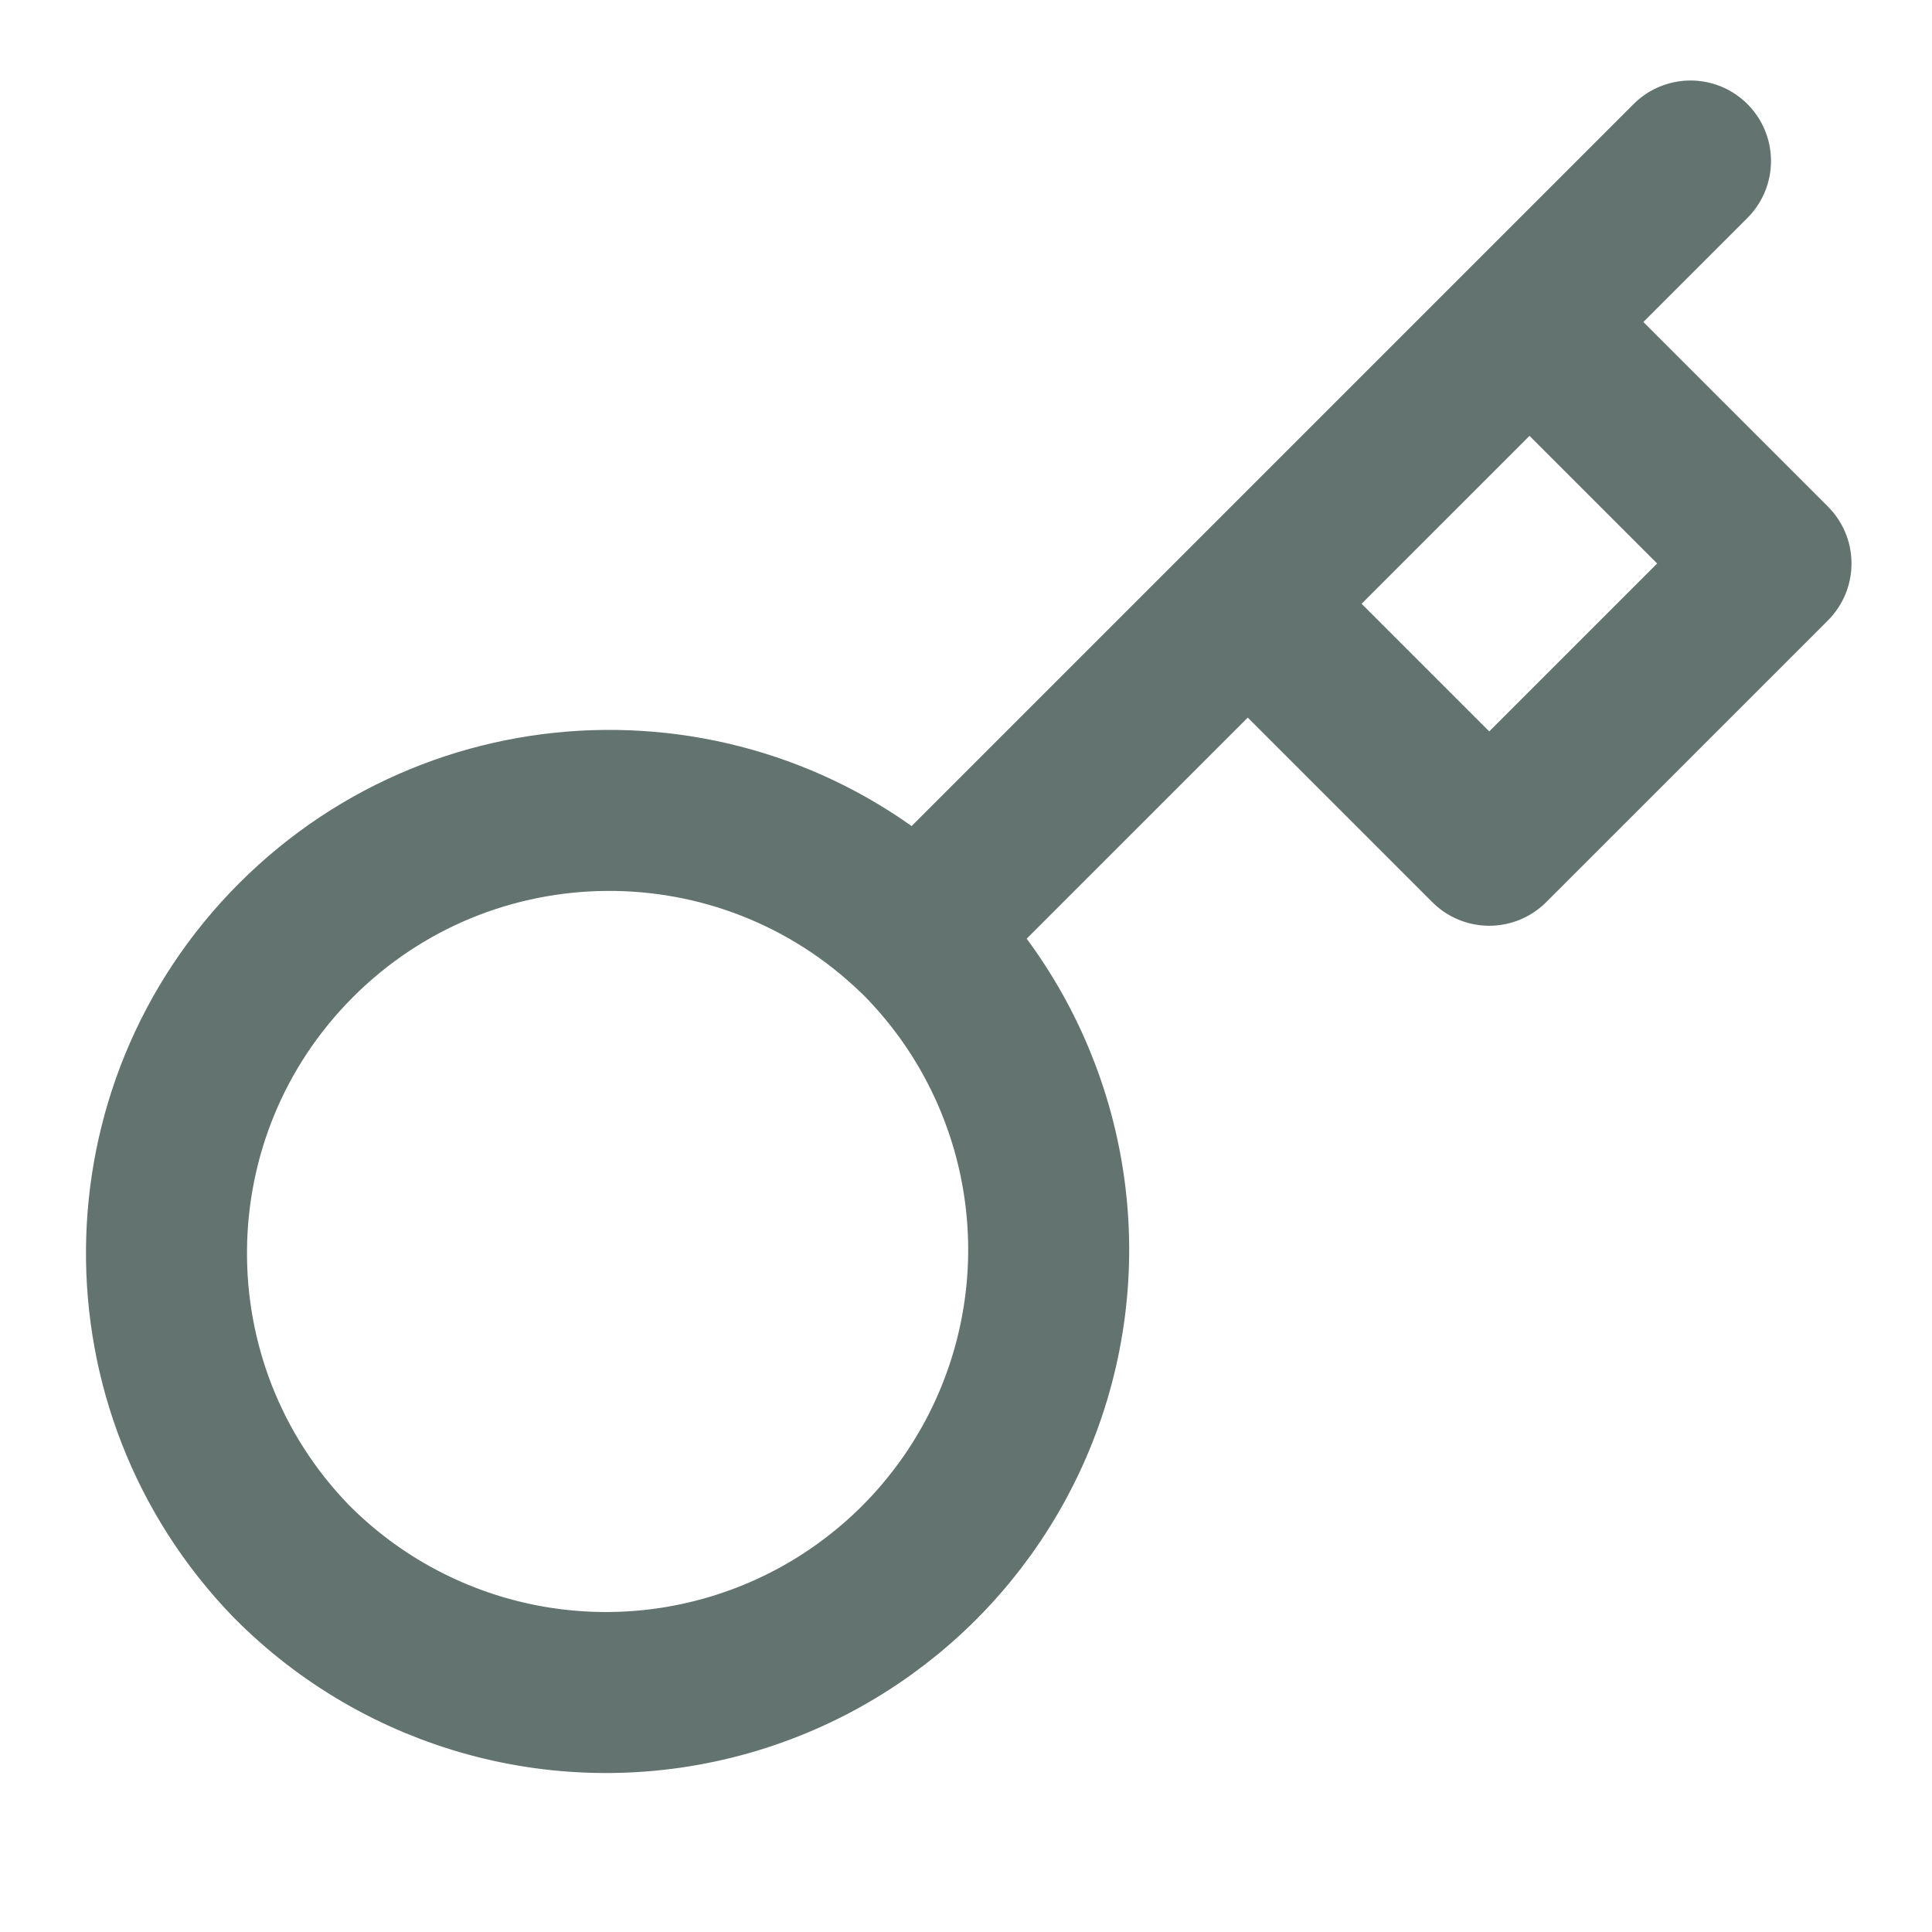
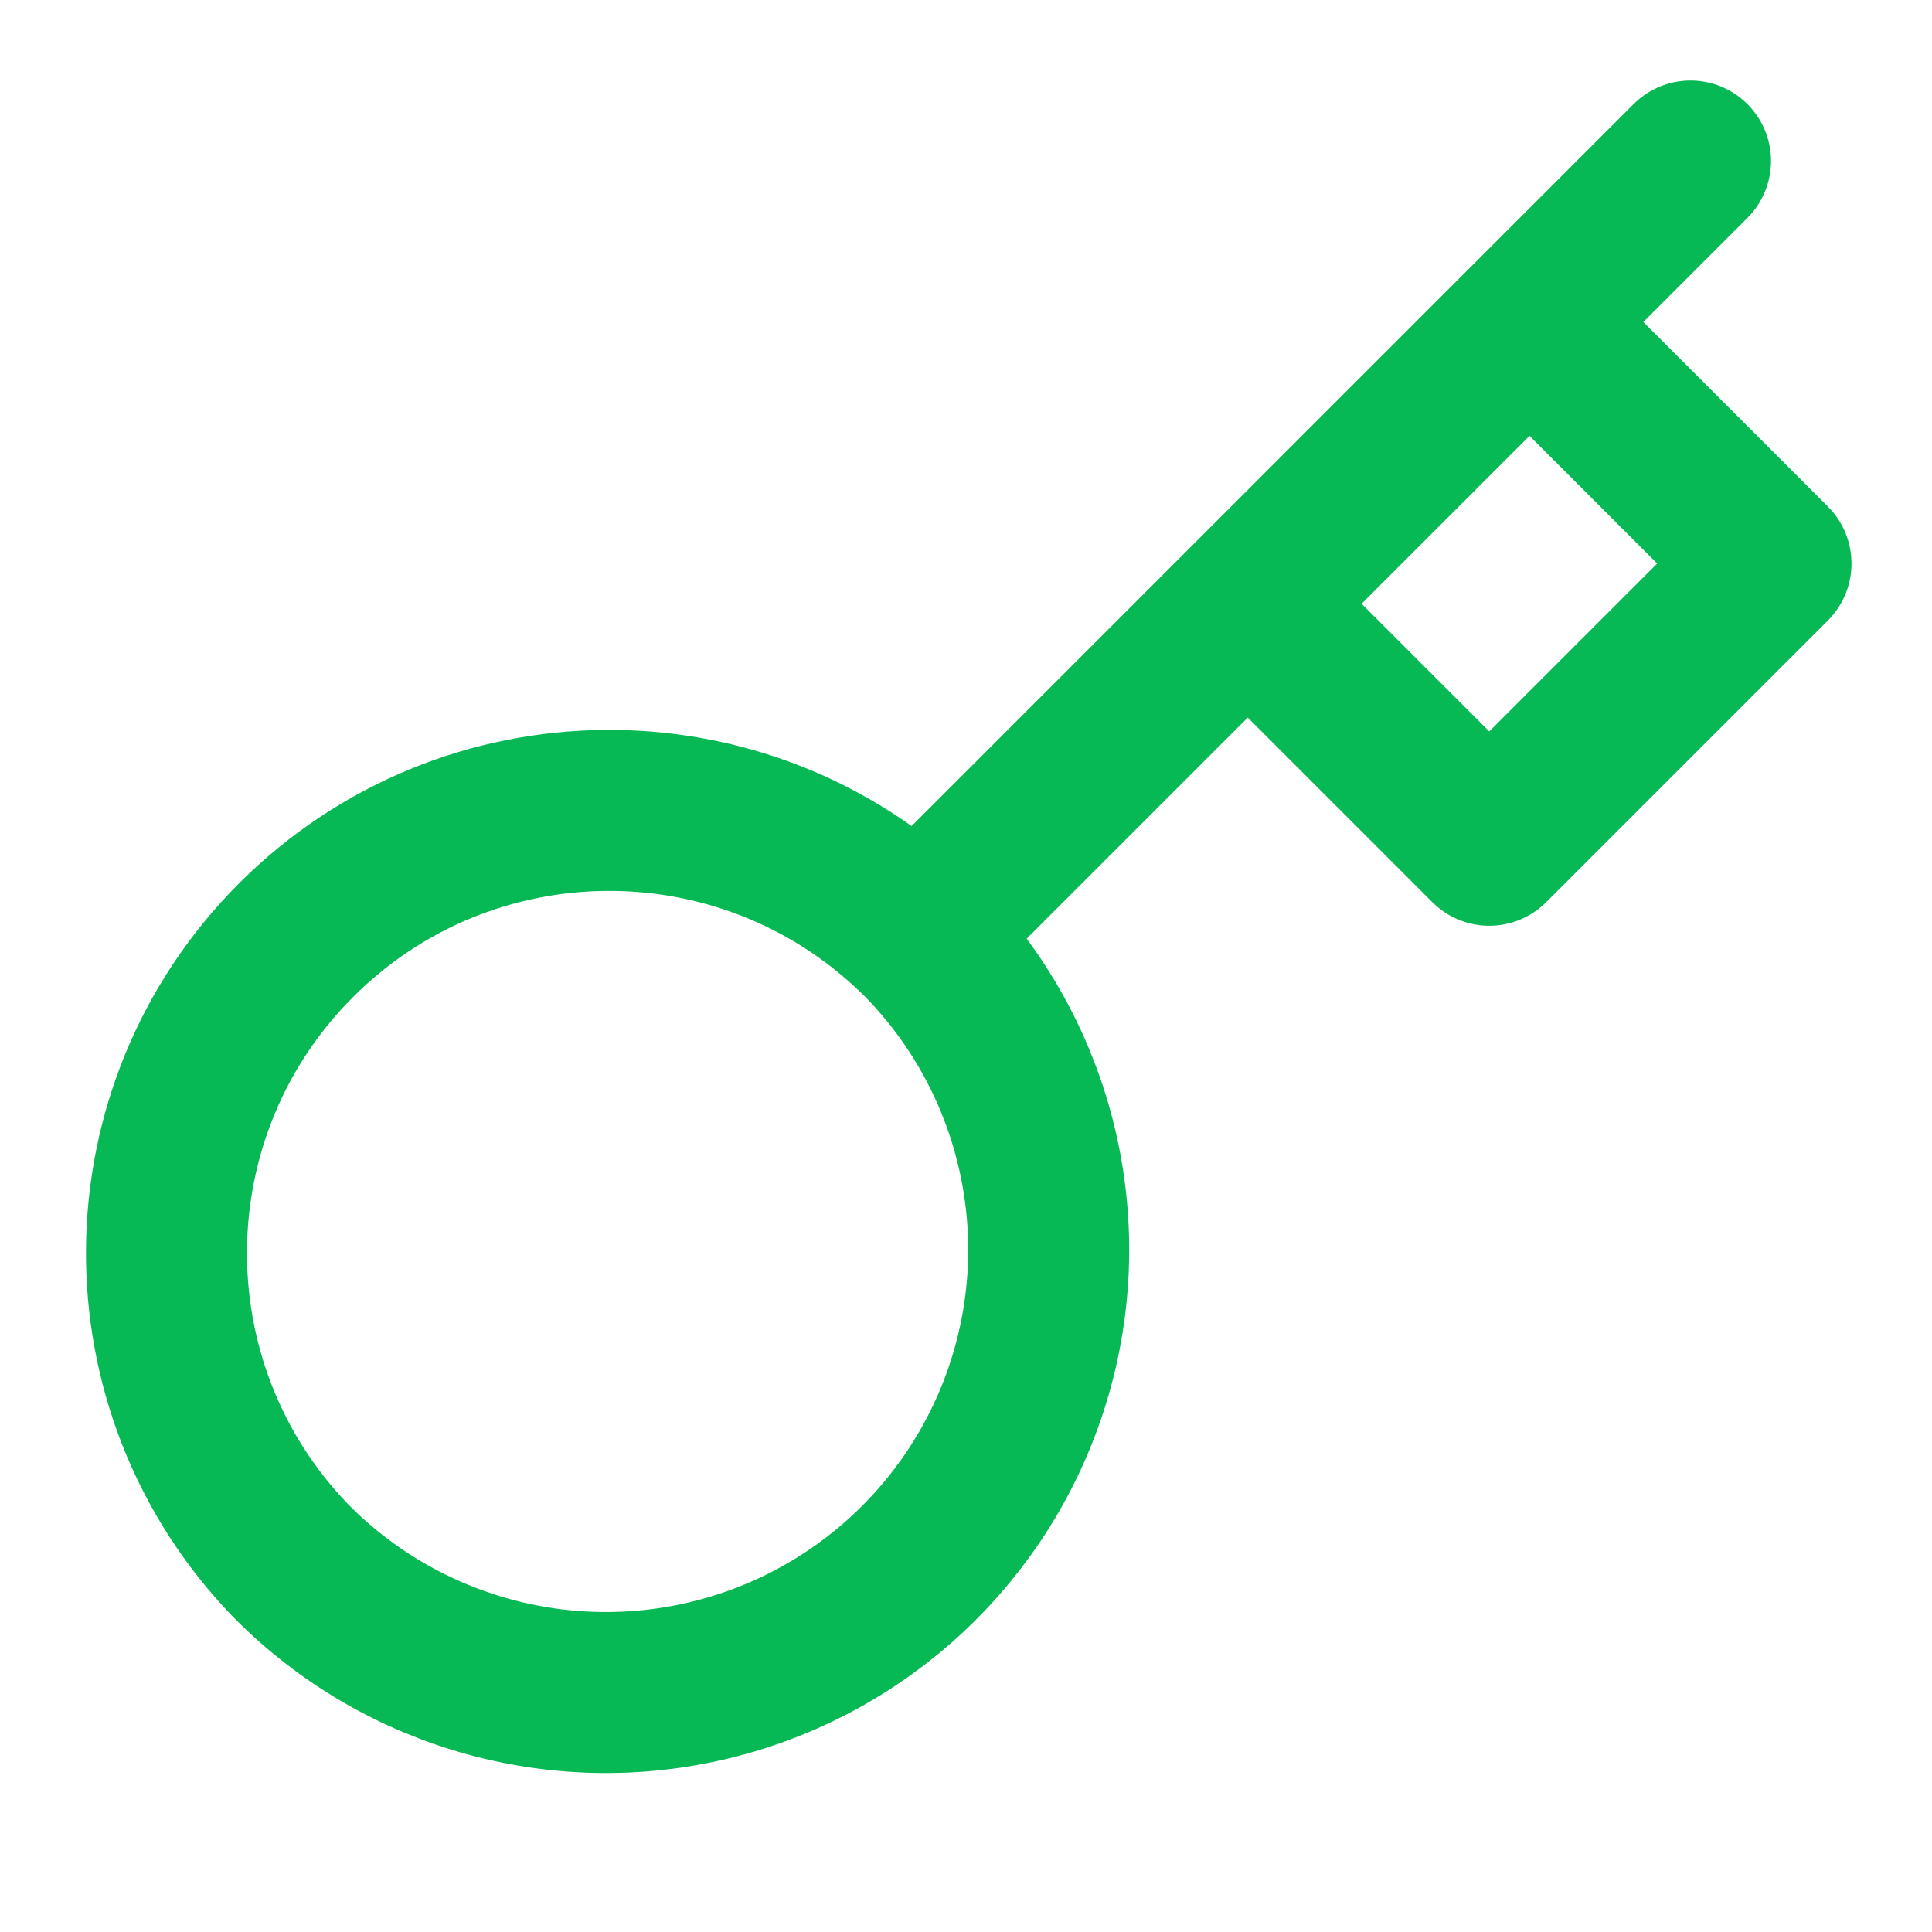
- <svg xmlns="http://www.w3.org/2000/svg" width="24" height="24" viewBox="0 0 24 24" fill="none" stroke="#627370" stroke-width="2" stroke-linecap="round" stroke-linejoin="round" class="feather feather-key">
+ <svg xmlns="http://www.w3.org/2000/svg" width="24" height="24" viewBox="0 0 24 24" fill="none" stroke="#07B954" stroke-width="2" stroke-linecap="round" stroke-linejoin="round" class="feather feather-key">
  <path d="M21 2l-2 2m-7.61 7.61a5.5 5.5 0 1 1-7.778 7.778 5.5 5.5 0 0 1 7.777-7.777zm0 0L15.5 7.5m0 0l3 3L22 7l-3-3m-3.5 3.5L19 4" />
</svg>
